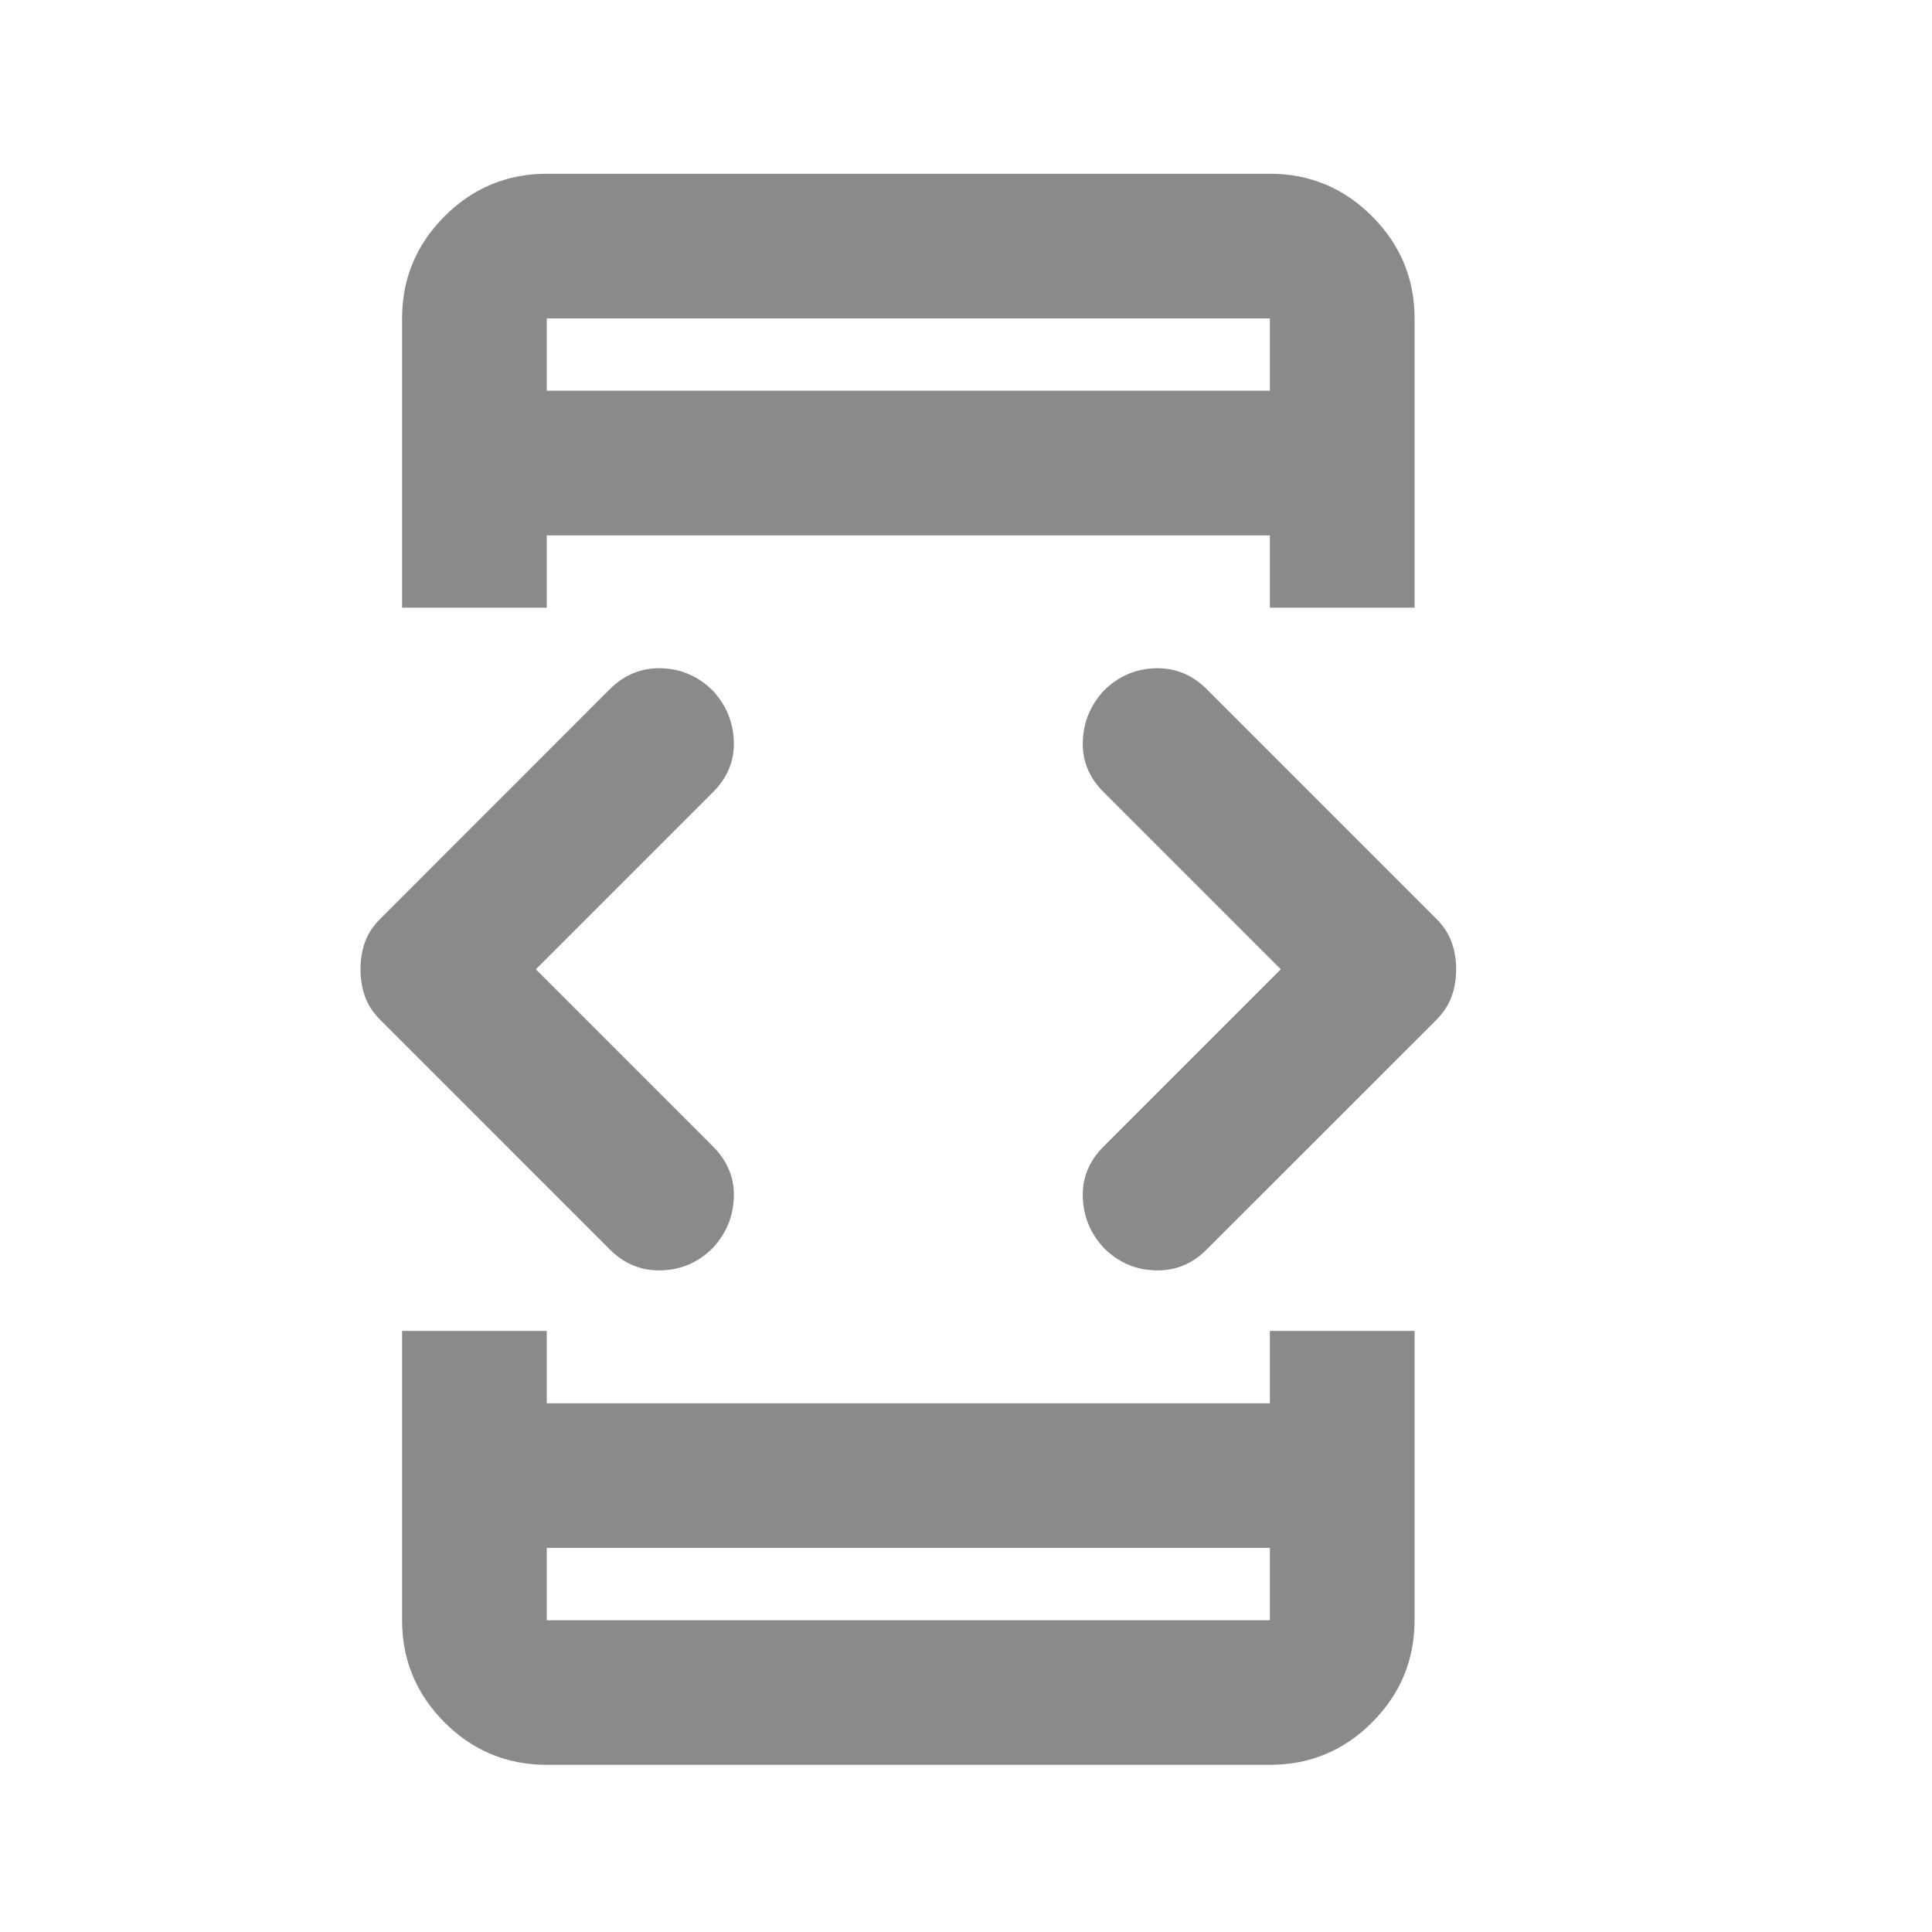
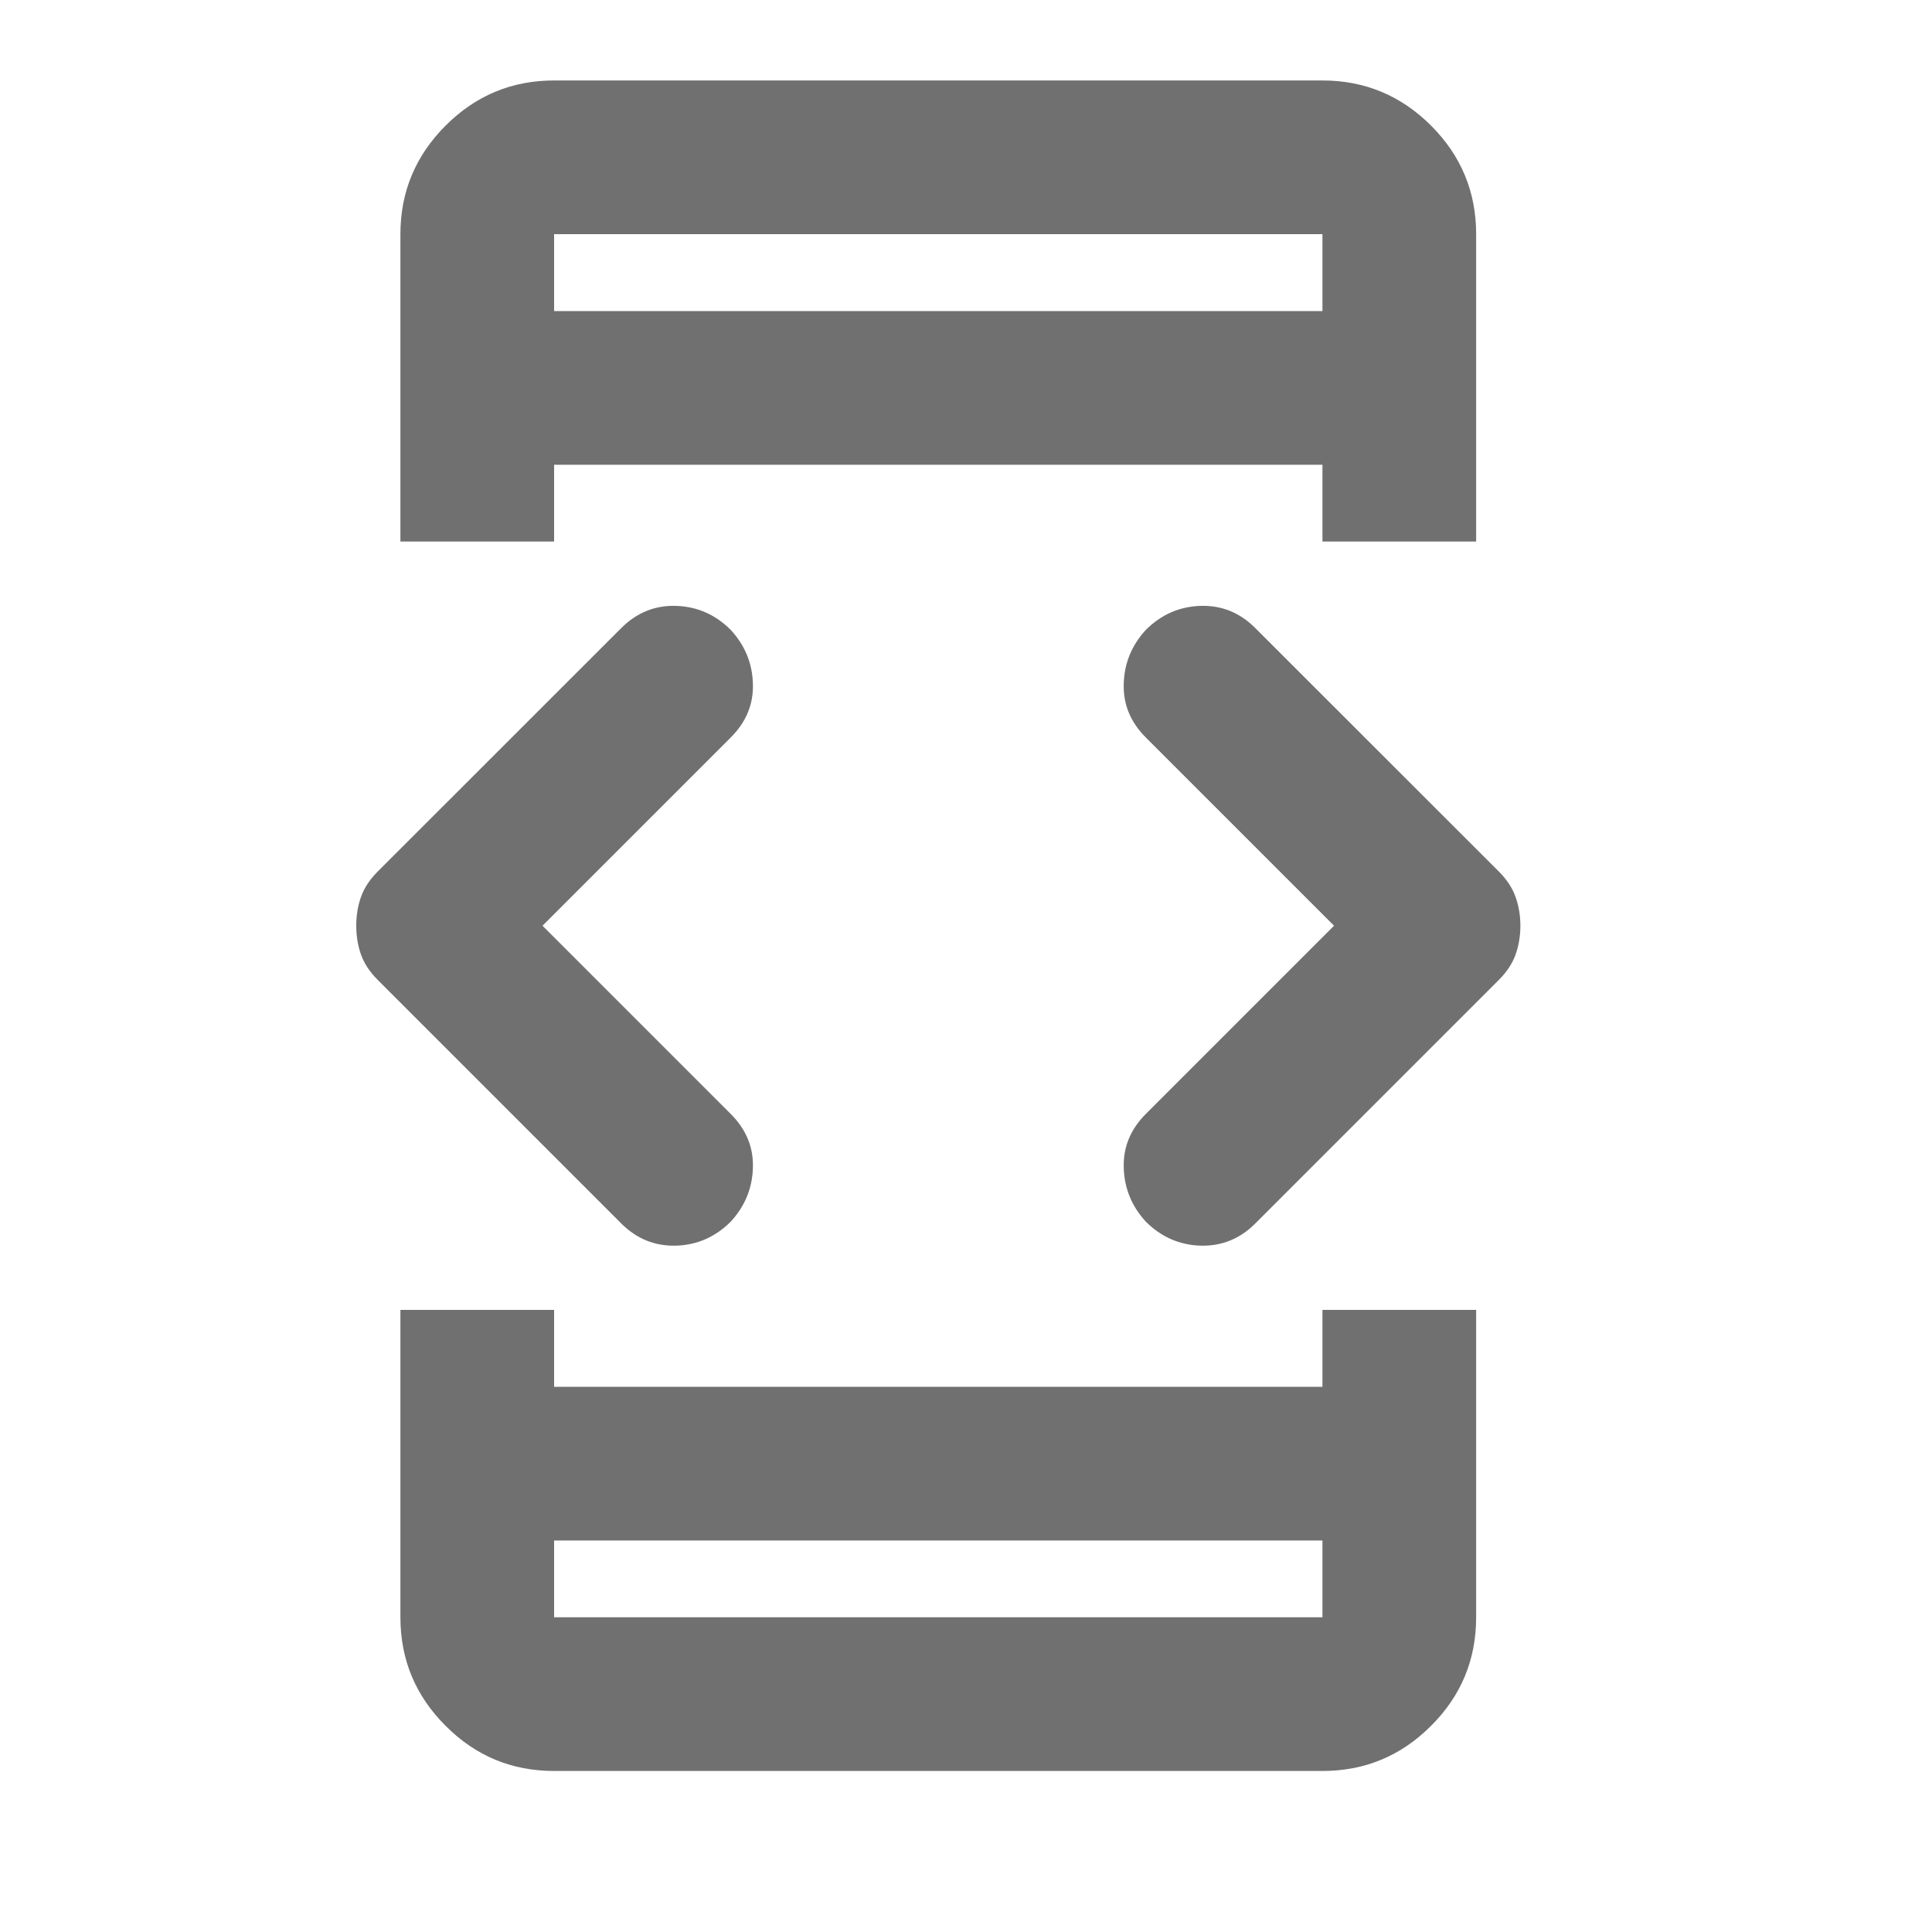
- <svg xmlns="http://www.w3.org/2000/svg" width="17" height="17" viewBox="0 0 17 17" fill="none">
-   <path d="M4.811 13.62V14.257H11.174V13.62H4.811ZM4.811 3.438H11.174V2.802H4.811V3.438ZM3.538 5.347V2.802C3.538 2.452 3.663 2.152 3.912 1.903C4.161 1.654 4.461 1.529 4.811 1.529H11.174C11.524 1.529 11.824 1.654 12.073 1.903C12.322 2.152 12.447 2.452 12.447 2.802V5.347H11.174V4.711H4.811V5.347H3.538ZM4.811 15.529C4.461 15.529 4.161 15.405 3.912 15.156C3.663 14.906 3.538 14.607 3.538 14.257V11.711H4.811V12.348H11.174V11.711H12.447V14.257C12.447 14.607 12.322 14.906 12.073 15.156C11.824 15.405 11.524 15.529 11.174 15.529H4.811ZM9.711 10.979C9.594 10.852 9.533 10.704 9.528 10.534C9.522 10.364 9.583 10.216 9.711 10.088L11.27 8.529L9.711 6.97C9.583 6.843 9.522 6.694 9.528 6.525C9.533 6.355 9.594 6.207 9.711 6.079C9.838 5.952 9.989 5.886 10.164 5.88C10.339 5.875 10.49 5.936 10.617 6.063L12.638 8.084C12.701 8.147 12.747 8.216 12.773 8.291C12.8 8.365 12.813 8.444 12.813 8.529C12.813 8.614 12.8 8.694 12.773 8.768C12.747 8.842 12.701 8.911 12.638 8.975L10.617 10.995C10.49 11.123 10.339 11.184 10.164 11.178C9.989 11.173 9.838 11.107 9.711 10.979ZM5.367 10.995L3.347 8.975C3.283 8.911 3.238 8.842 3.211 8.768C3.185 8.694 3.172 8.614 3.172 8.529C3.172 8.444 3.185 8.365 3.211 8.291C3.238 8.216 3.283 8.147 3.347 8.084L5.367 6.063C5.495 5.936 5.646 5.875 5.821 5.88C5.996 5.886 6.147 5.952 6.274 6.079C6.391 6.207 6.452 6.355 6.457 6.525C6.463 6.694 6.401 6.843 6.274 6.97L4.715 8.529L6.274 10.088C6.401 10.216 6.463 10.364 6.457 10.534C6.452 10.704 6.391 10.852 6.274 10.979C6.147 11.107 5.996 11.173 5.821 11.178C5.646 11.184 5.495 11.123 5.367 10.995Z" fill="#171717" fill-opacity="0.5" />
+ <svg xmlns="http://www.w3.org/2000/svg" width="20" height="20" viewBox="0 0 20 20" fill="none">
+   <path d="M5.736 15.947V16.742H13.69V15.947H5.736ZM5.736 3.22H13.69V2.424H5.736V3.22ZM4.145 5.606V2.424C4.145 1.987 4.301 1.612 4.613 1.3C4.924 0.989 5.298 0.833 5.736 0.833H13.69C14.128 0.833 14.502 0.989 14.814 1.3C15.126 1.612 15.281 1.987 15.281 2.424V5.606H13.69V4.811H5.736V5.606H4.145ZM5.736 18.333C5.298 18.333 4.924 18.178 4.613 17.866C4.301 17.555 4.145 17.18 4.145 16.742V13.56H5.736V14.356H13.69V13.56H15.281V16.742C15.281 17.18 15.126 17.555 14.814 17.866C14.502 18.178 14.128 18.333 13.69 18.333H5.736ZM11.861 12.646C11.715 12.487 11.639 12.301 11.633 12.089C11.626 11.877 11.702 11.691 11.861 11.532L13.81 9.583L11.861 7.634C11.702 7.475 11.626 7.29 11.633 7.078C11.639 6.865 11.715 6.68 11.861 6.521C12.02 6.362 12.209 6.279 12.428 6.272C12.646 6.265 12.835 6.342 12.994 6.501L15.52 9.026C15.599 9.106 15.656 9.192 15.689 9.285C15.722 9.378 15.739 9.477 15.739 9.583C15.739 9.689 15.722 9.789 15.689 9.882C15.656 9.974 15.599 10.06 15.52 10.14L12.994 12.666C12.835 12.825 12.646 12.901 12.428 12.895C12.209 12.888 12.02 12.805 11.861 12.646ZM6.432 12.666L3.906 10.14C3.827 10.06 3.77 9.974 3.737 9.882C3.704 9.789 3.688 9.689 3.688 9.583C3.688 9.477 3.704 9.378 3.737 9.285C3.77 9.192 3.827 9.106 3.906 9.026L6.432 6.501C6.591 6.342 6.78 6.265 6.999 6.272C7.217 6.279 7.406 6.362 7.565 6.521C7.711 6.68 7.788 6.865 7.794 7.078C7.801 7.29 7.724 7.475 7.565 7.634L5.616 9.583L7.565 11.532C7.724 11.691 7.801 11.877 7.794 12.089C7.788 12.301 7.711 12.487 7.565 12.646C7.406 12.805 7.217 12.888 6.999 12.895C6.78 12.901 6.591 12.825 6.432 12.666Z" fill="#121212" fill-opacity="0.6" />
</svg>
